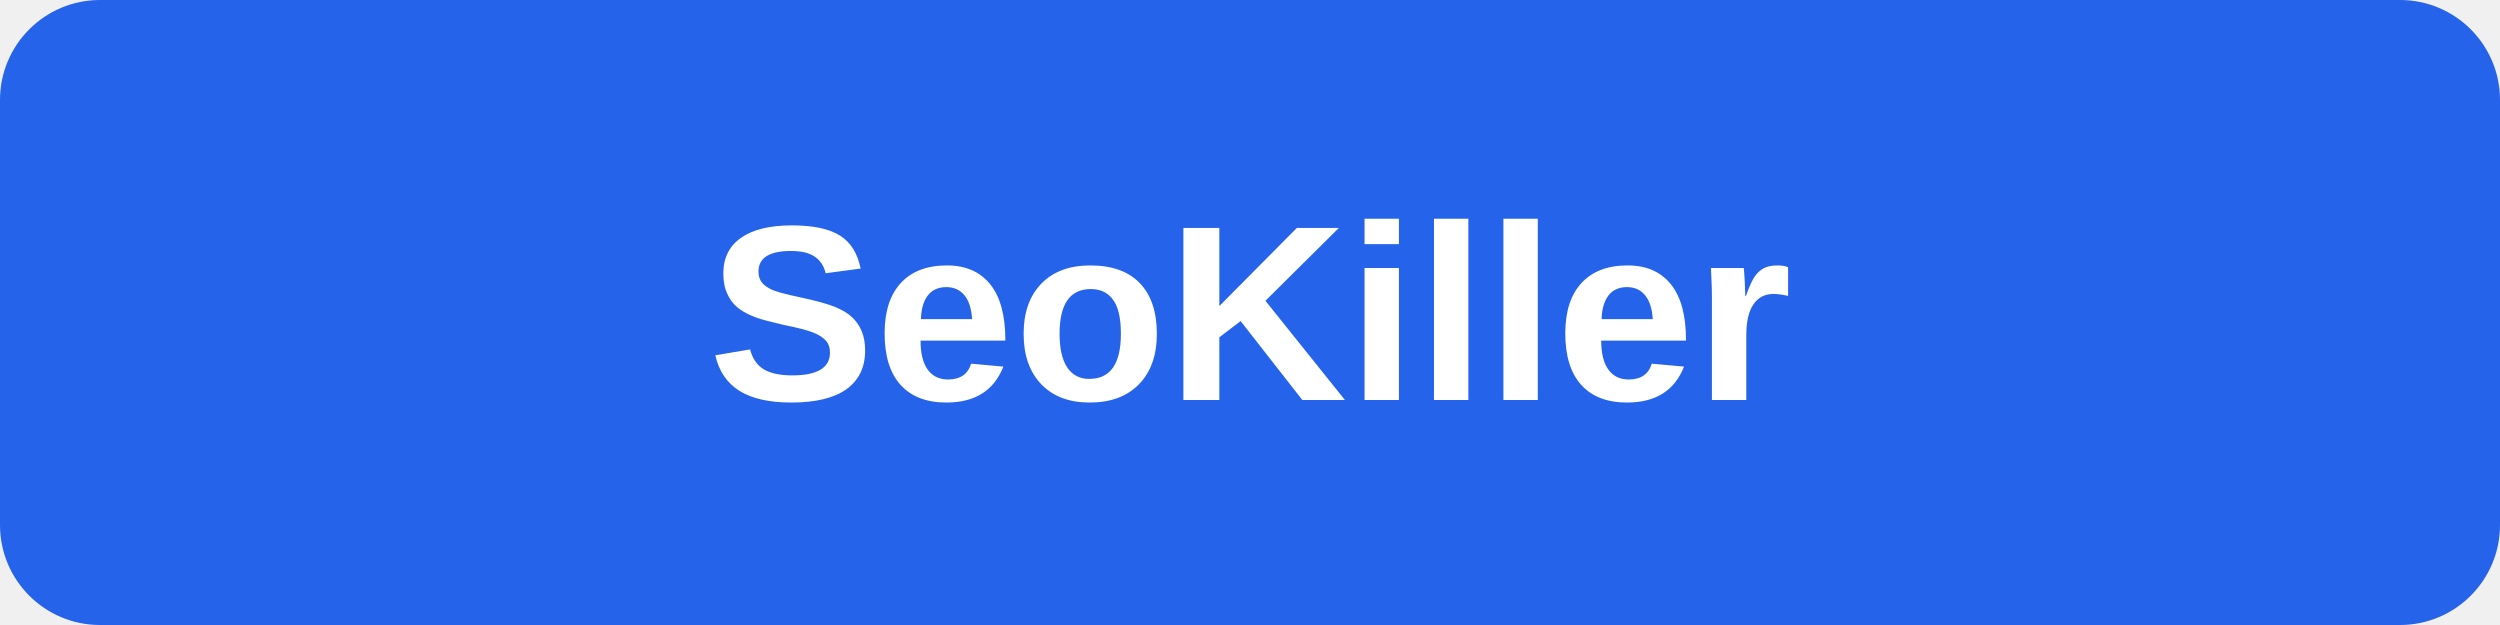
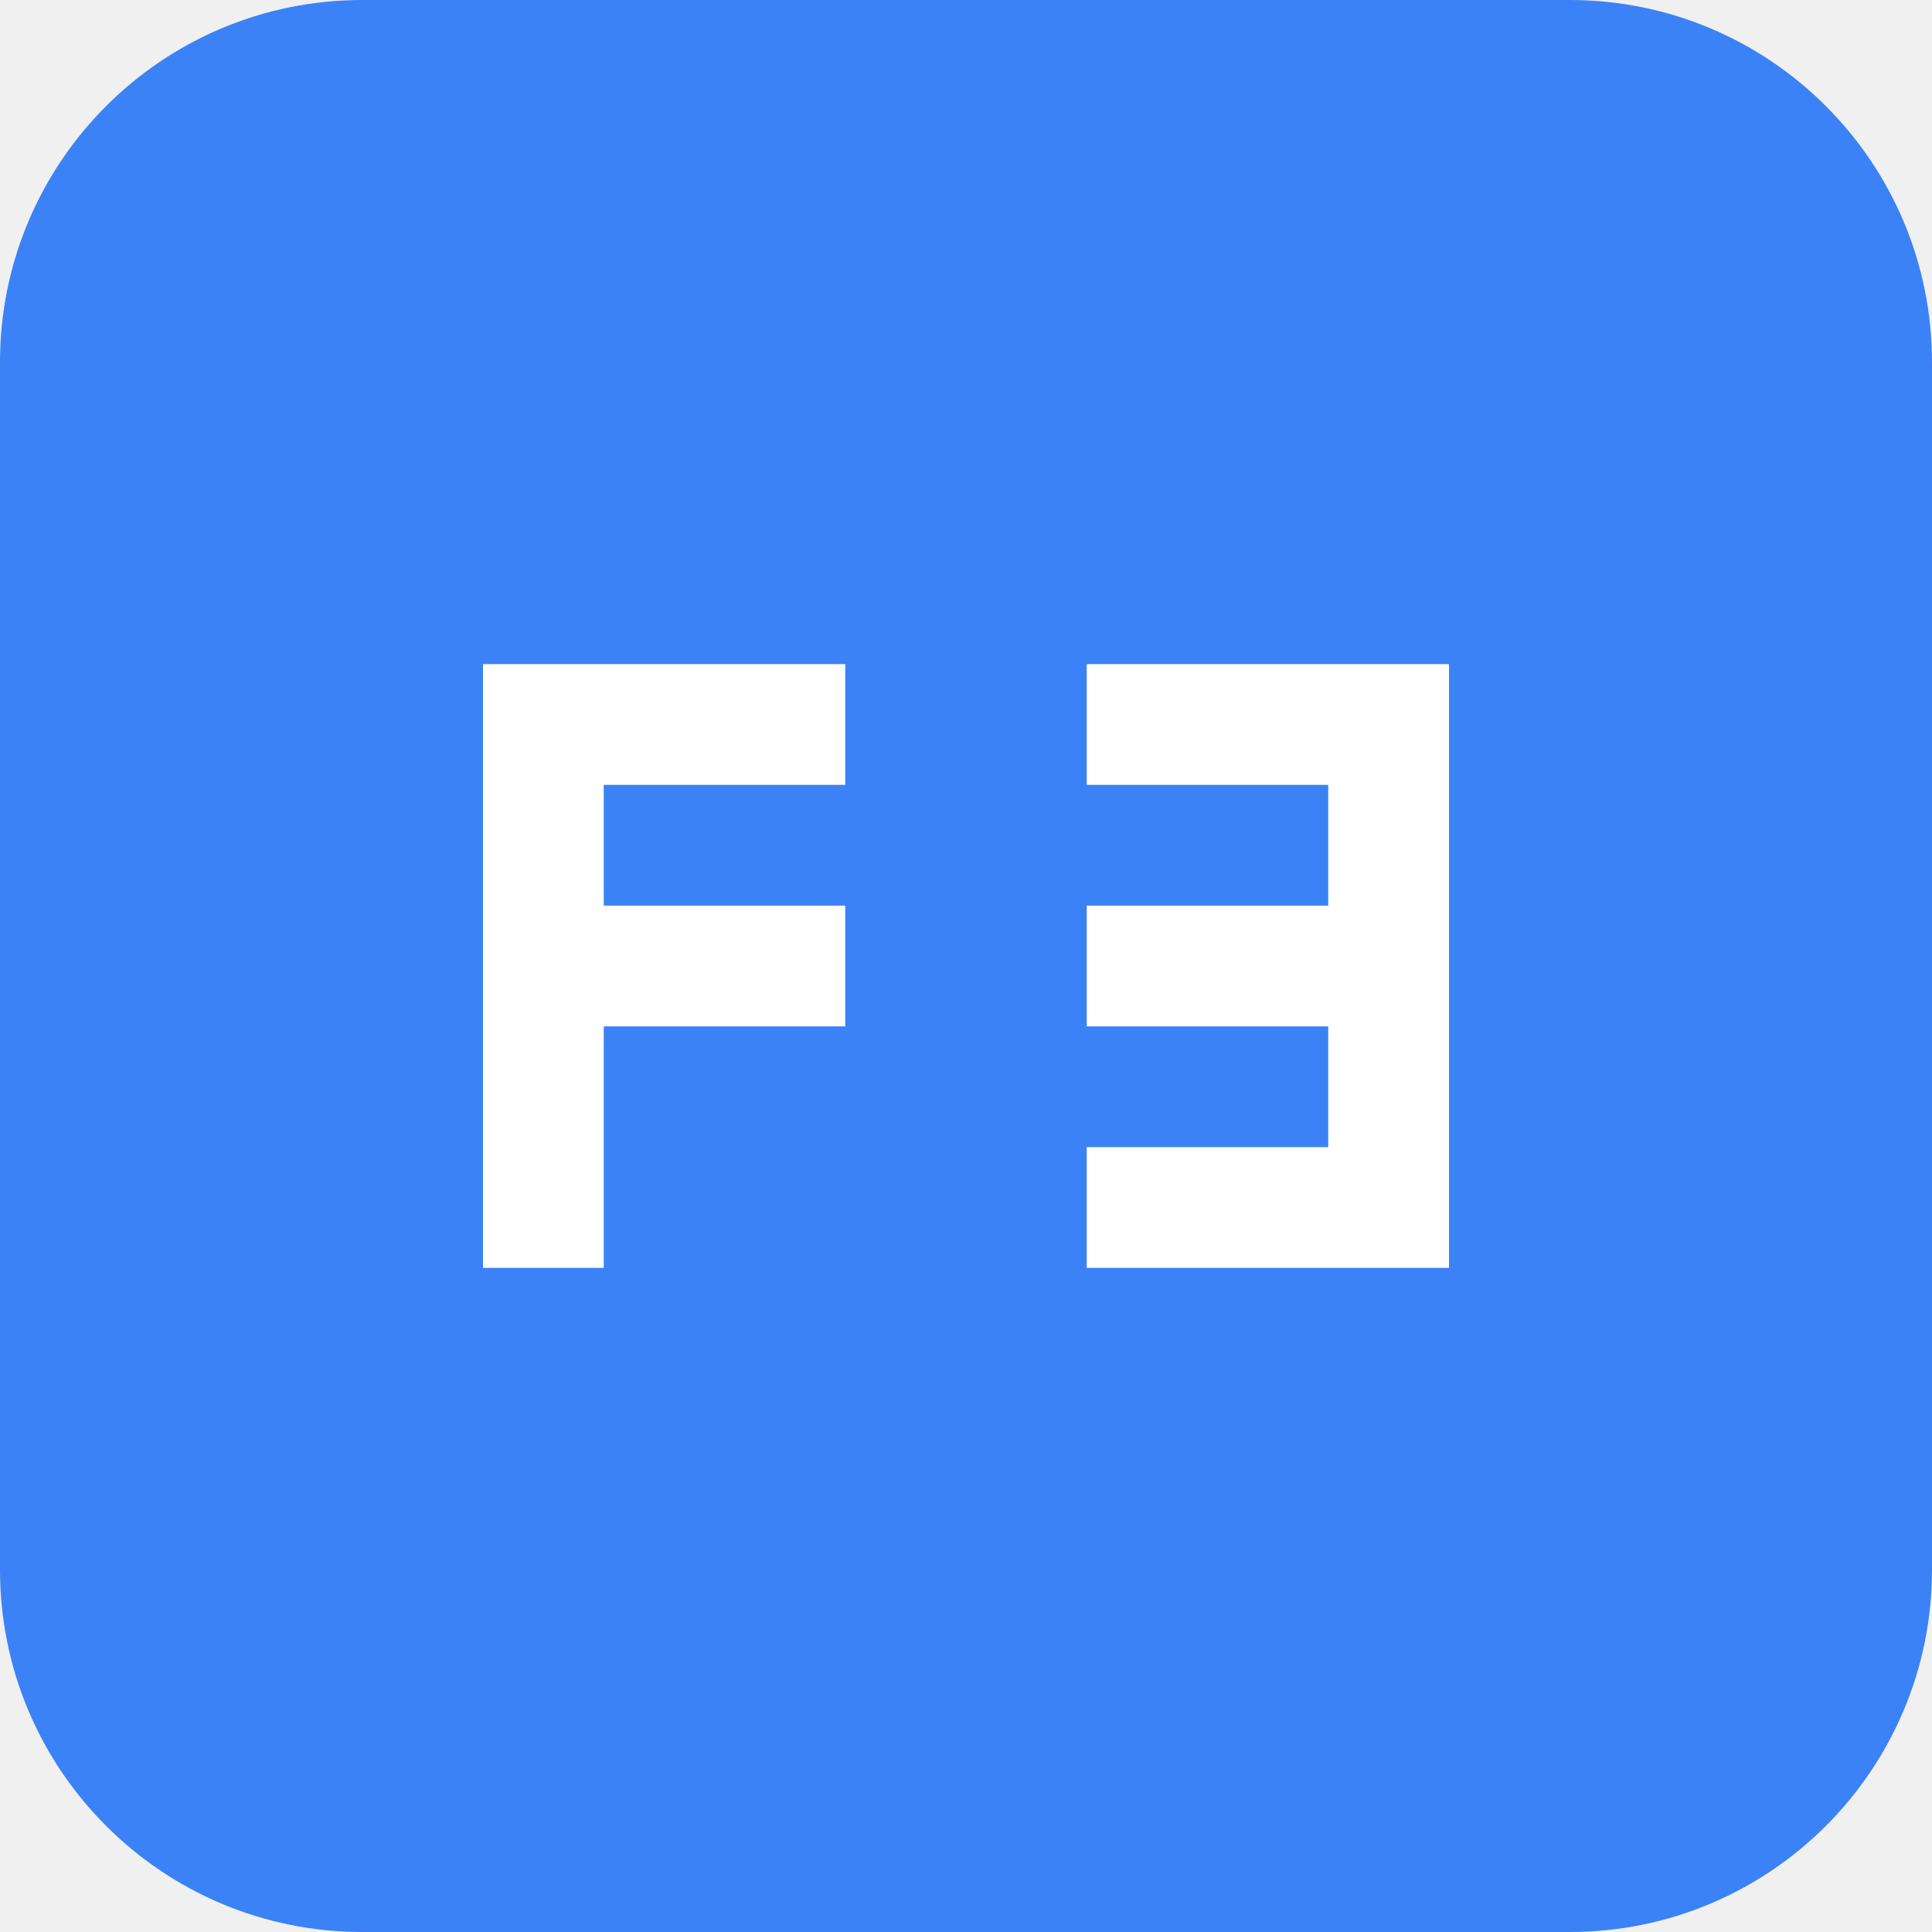
- <svg xmlns="http://www.w3.org/2000/svg" width="200" height="50" viewBox="0 0 200 50" fill="none">
-   <rect width="200" height="50" rx="8" fill="#2563eb" />
-   <text x="100" y="32" font-family="Arial, sans-serif" font-size="20" font-weight="bold" fill="white" text-anchor="middle">
-     SeoKiller
-   </text>
+ <svg xmlns="http://www.w3.org/2000/svg" viewBox="0 0 32 32" fill="none">
+   <rect width="32" height="32" rx="6" fill="#3b82f6" />
+   <path d="M8 11h6v2H10v2h4v2H10v4H8V11zm10 0h6v10h-6v-2h4v-2h-4v-2h4v-2h-4v-2z" fill="white" />
</svg>
